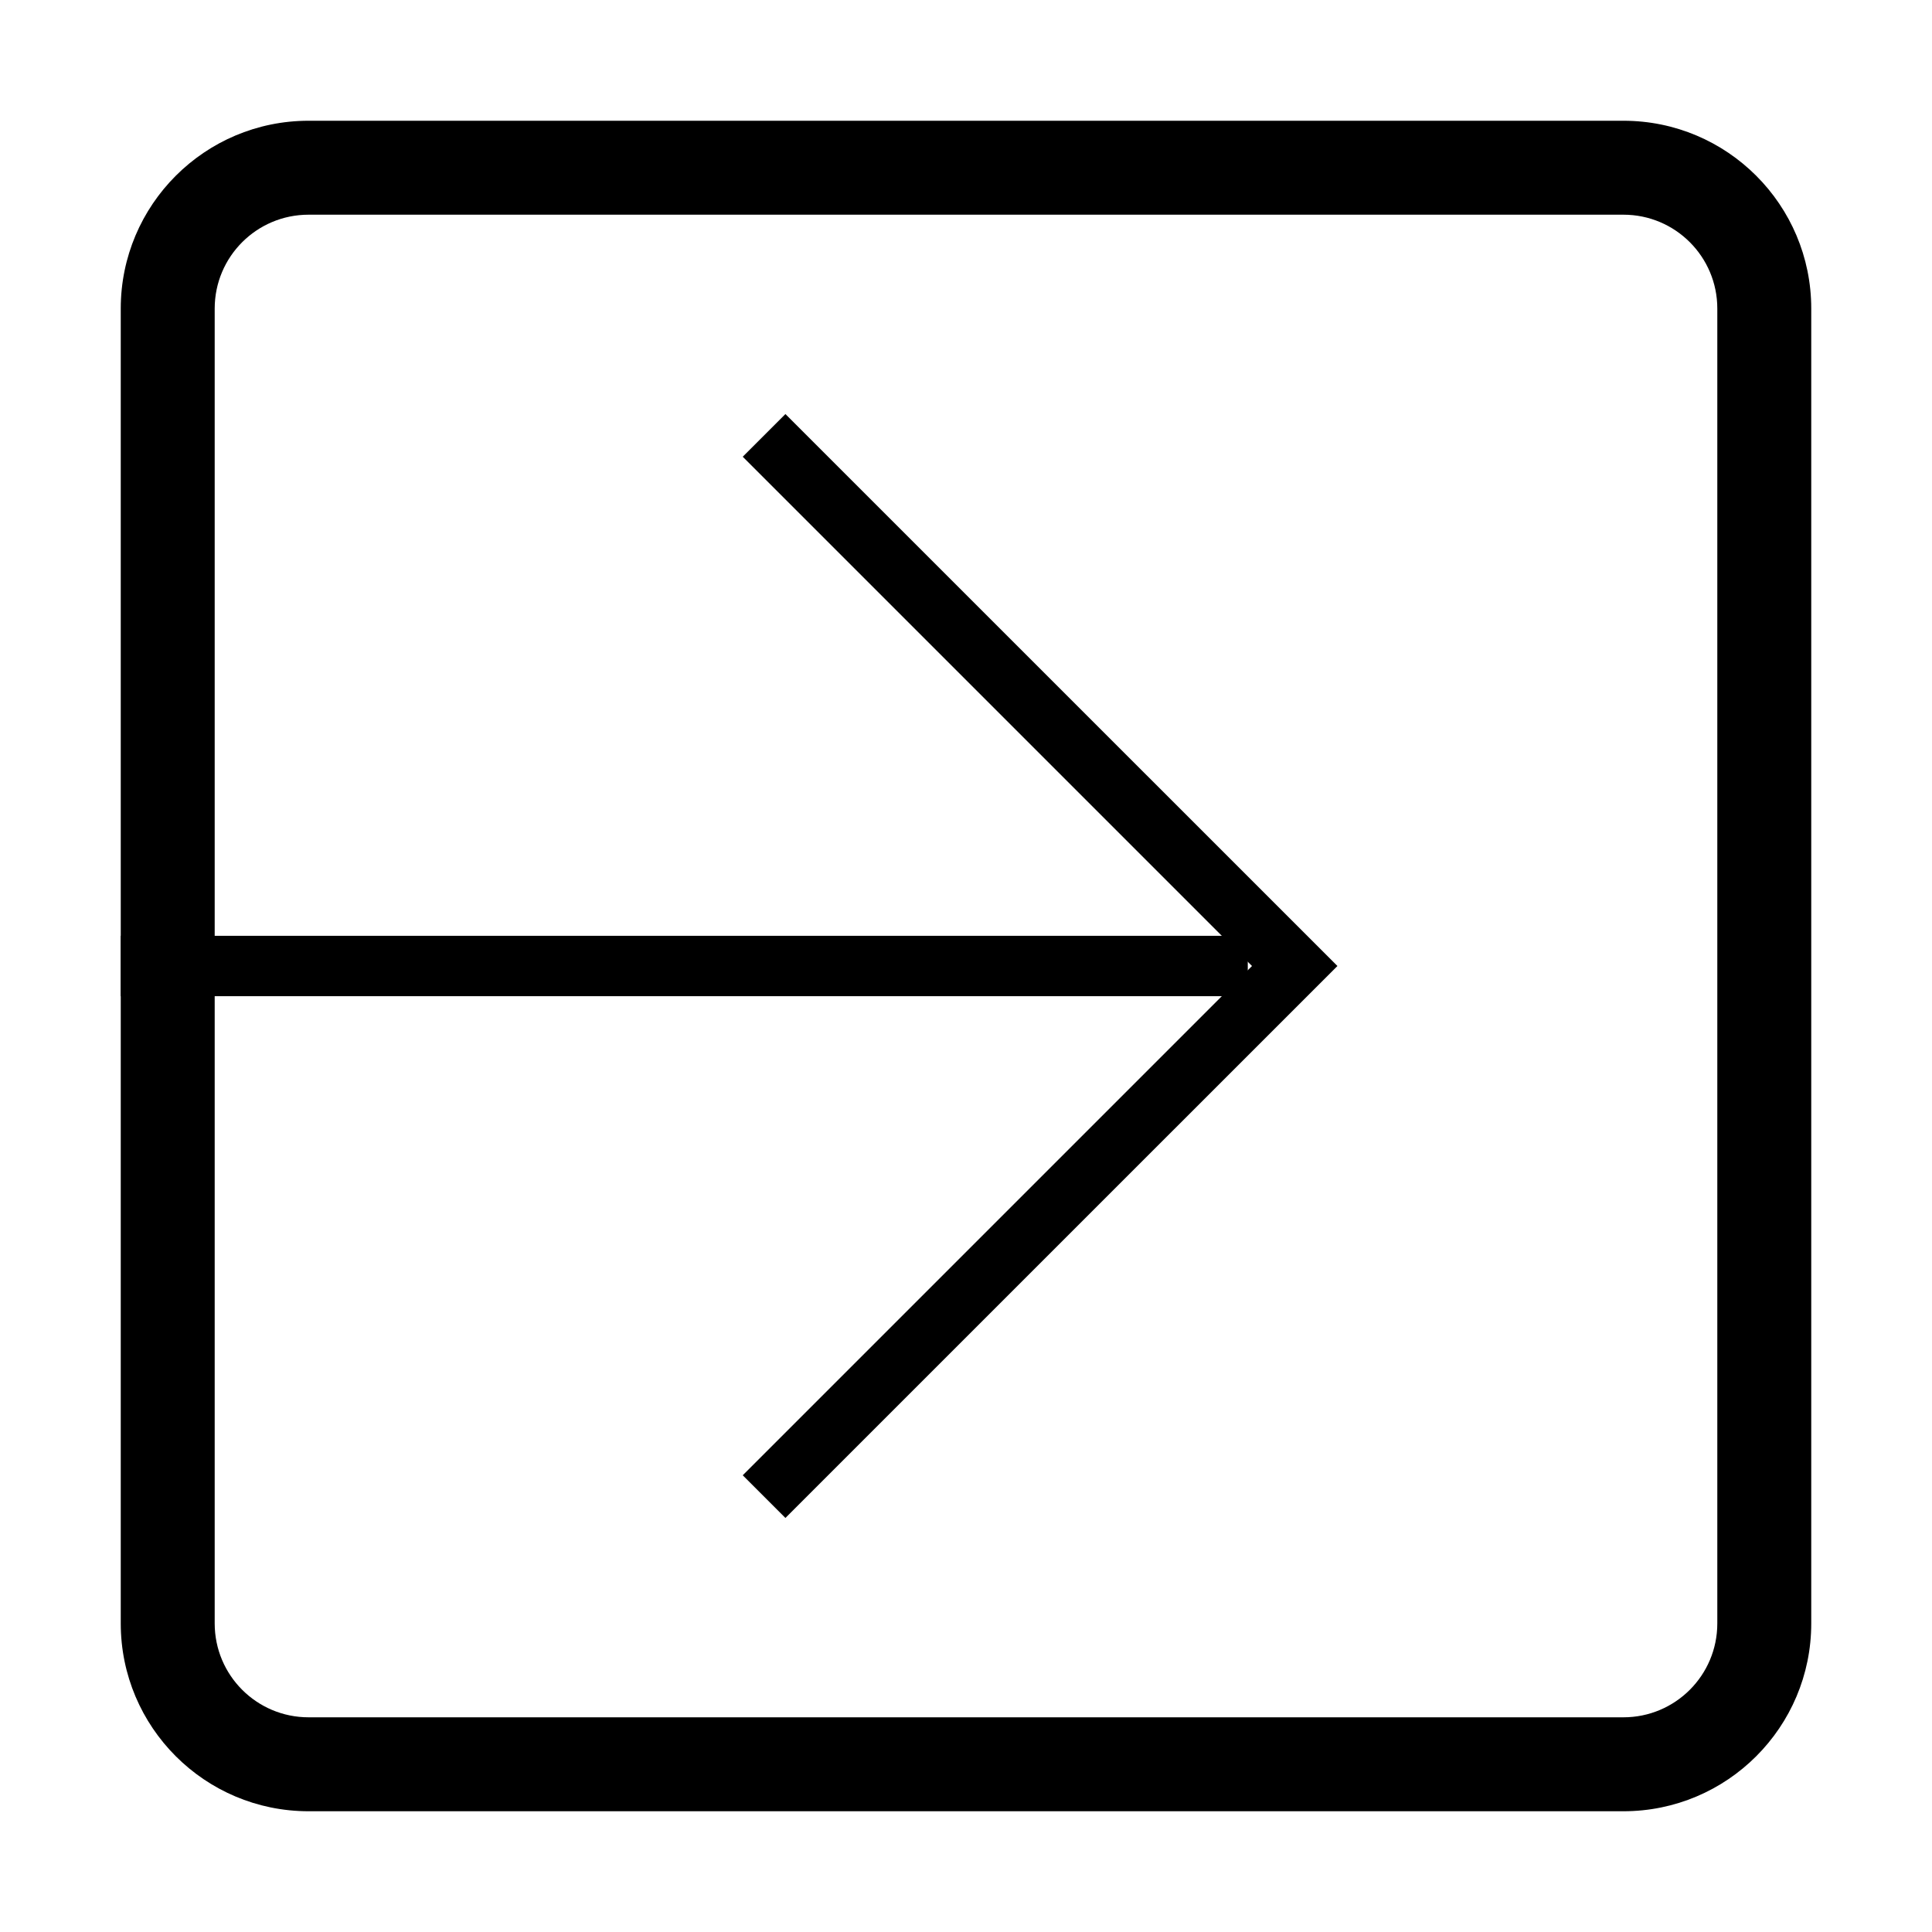
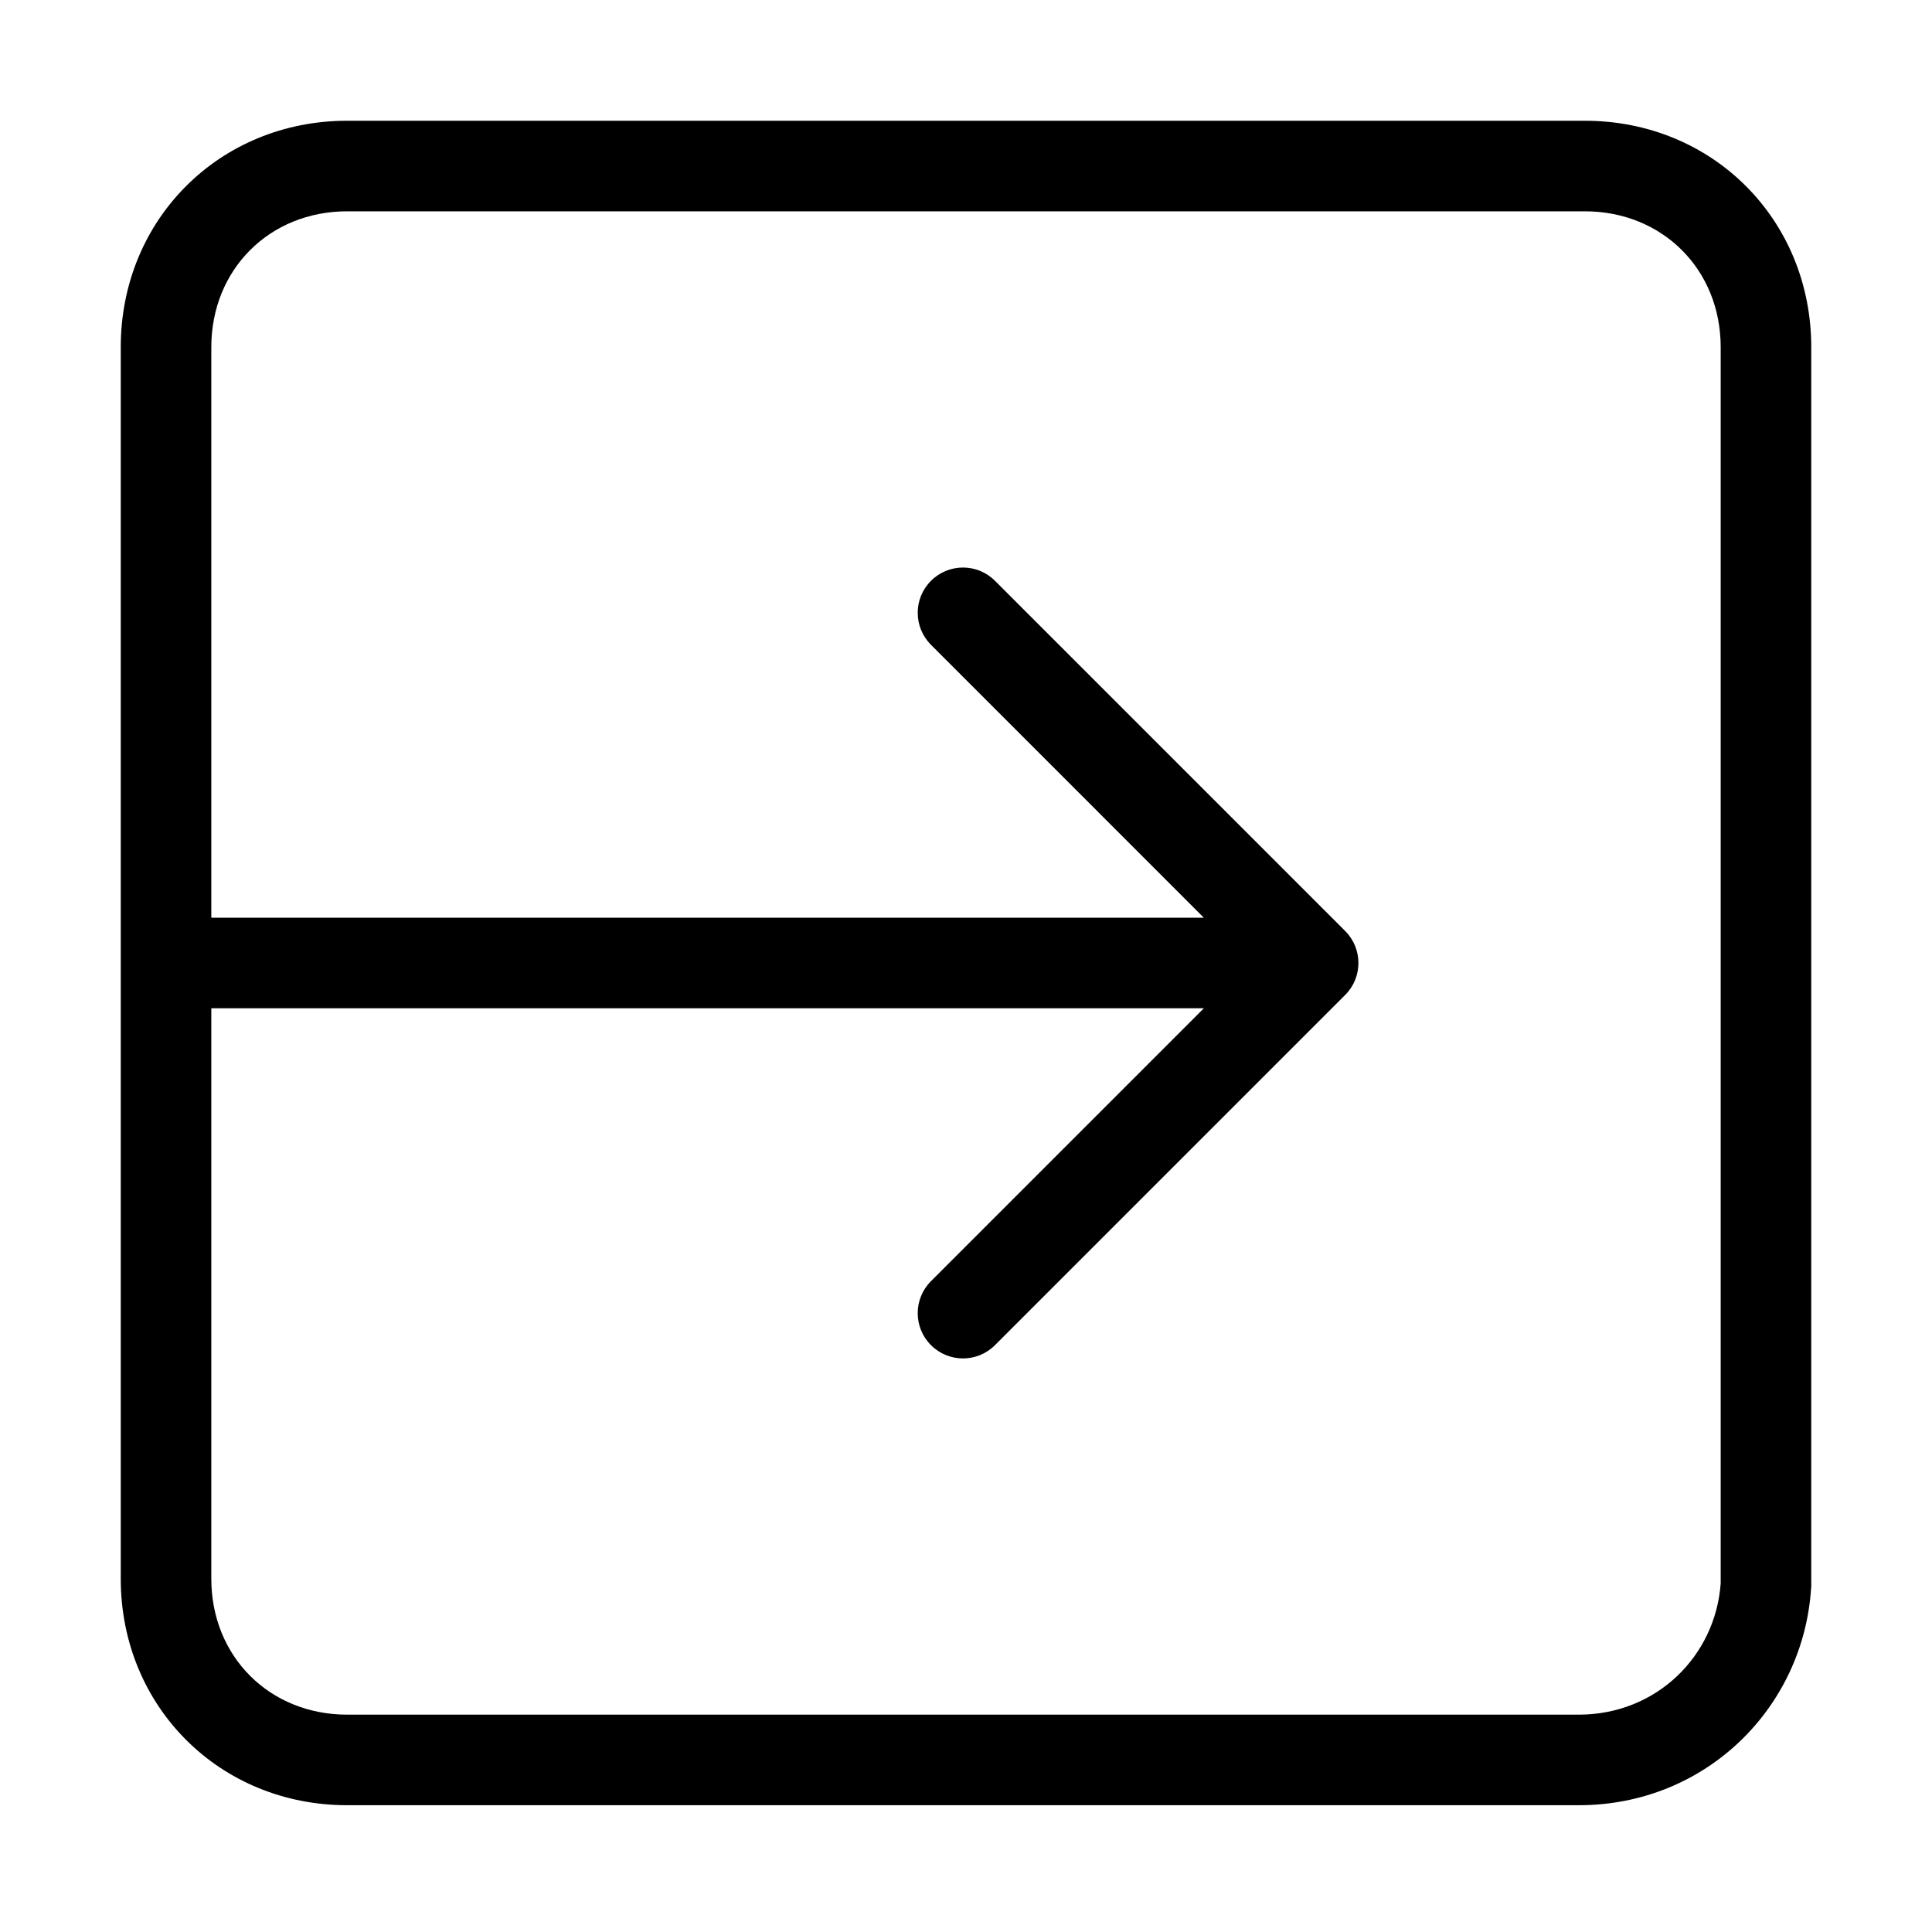
<svg xmlns="http://www.w3.org/2000/svg" width="32" height="32" viewBox="0 0 32 32" fill="none">
-   <path fill-rule="evenodd" clip-rule="evenodd" d="M20.737 16L12.302 7.565L13.009 6.858L22.152 16L13.009 25.142L12.302 24.435L20.737 16Z" fill="black" />
-   <path fill-rule="evenodd" clip-rule="evenodd" d="M5.111 2H26.889C28.607 2 30 3.393 30 5.111V26.889C30 28.607 28.607 30 26.889 30H5.111C3.393 30 2 28.607 2 26.889V5.111C2 3.393 3.393 2 5.111 2ZM28.444 5.111C28.444 4.252 27.748 3.556 26.889 3.556H5.111C4.252 3.556 3.556 4.252 3.556 5.111V26.889C3.556 27.748 4.252 28.444 5.111 28.444H26.889C27.748 28.444 28.444 27.748 28.444 26.889V5.111Z" fill="black" />
-   <path fill-rule="evenodd" clip-rule="evenodd" d="M20.667 16.5H2V15.5H20.667V16.5Z" fill="black" />
+   <path fill-rule="evenodd" clip-rule="evenodd" d="M2 5.75C2 3.636 3.636 2 5.75 2H26.25C28.364 2 30 3.636 30 5.75V26.25C30 26.259 30 26.269 30 26.278C29.999 26.284 29.999 26.291 29.998 26.297C29.875 28.281 28.257 29.9 26.15 29.9H5.75C3.636 29.9 2 28.264 2 26.15V5.75ZM5.75 3.5C4.464 3.5 3.5 4.464 3.5 5.75V15.2H19.939L15.42 10.68C15.127 10.387 15.127 9.913 15.42 9.62C15.713 9.327 16.188 9.327 16.48 9.62L22.28 15.42C22.573 15.713 22.573 16.188 22.28 16.48L16.48 22.28C16.188 22.573 15.713 22.573 15.42 22.28C15.127 21.988 15.127 21.513 15.42 21.22L19.94 16.7H3.5V26.15C3.5 27.436 4.464 28.4 5.75 28.4H26.15C27.435 28.4 28.414 27.431 28.5 26.225V5.75C28.5 4.464 27.536 3.5 26.25 3.5H5.75Z" fill="black" />
</svg>
